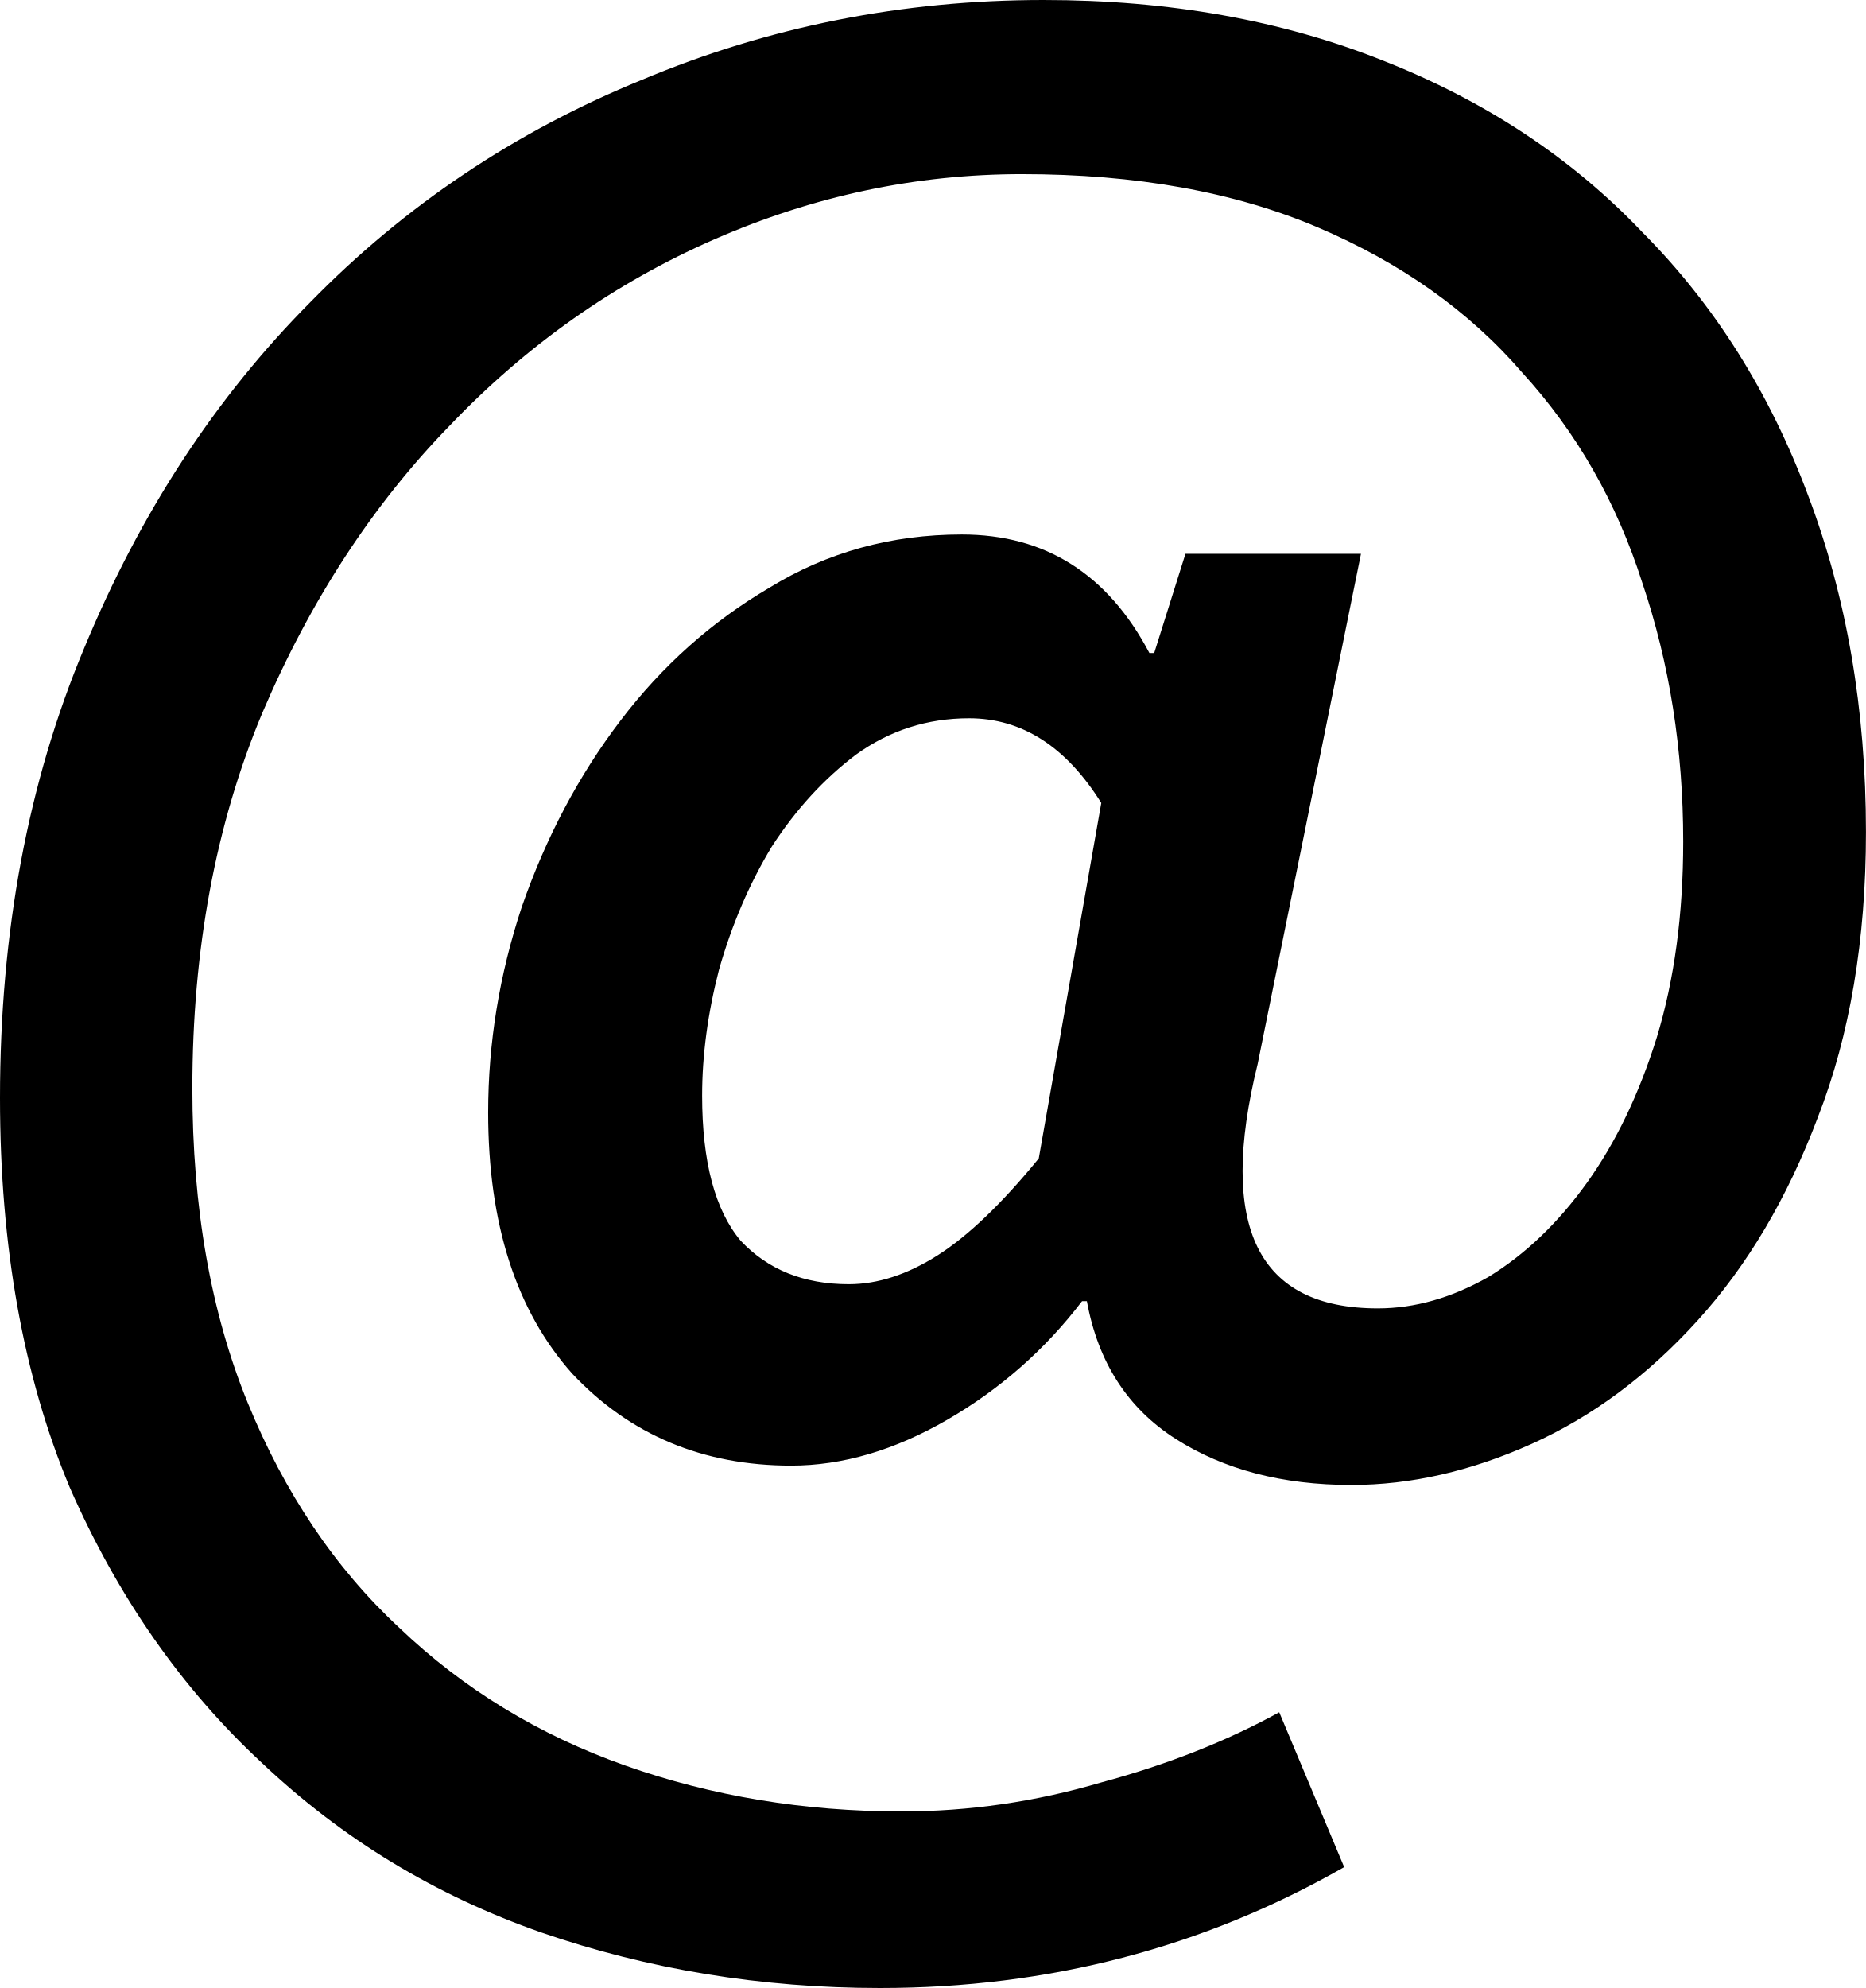
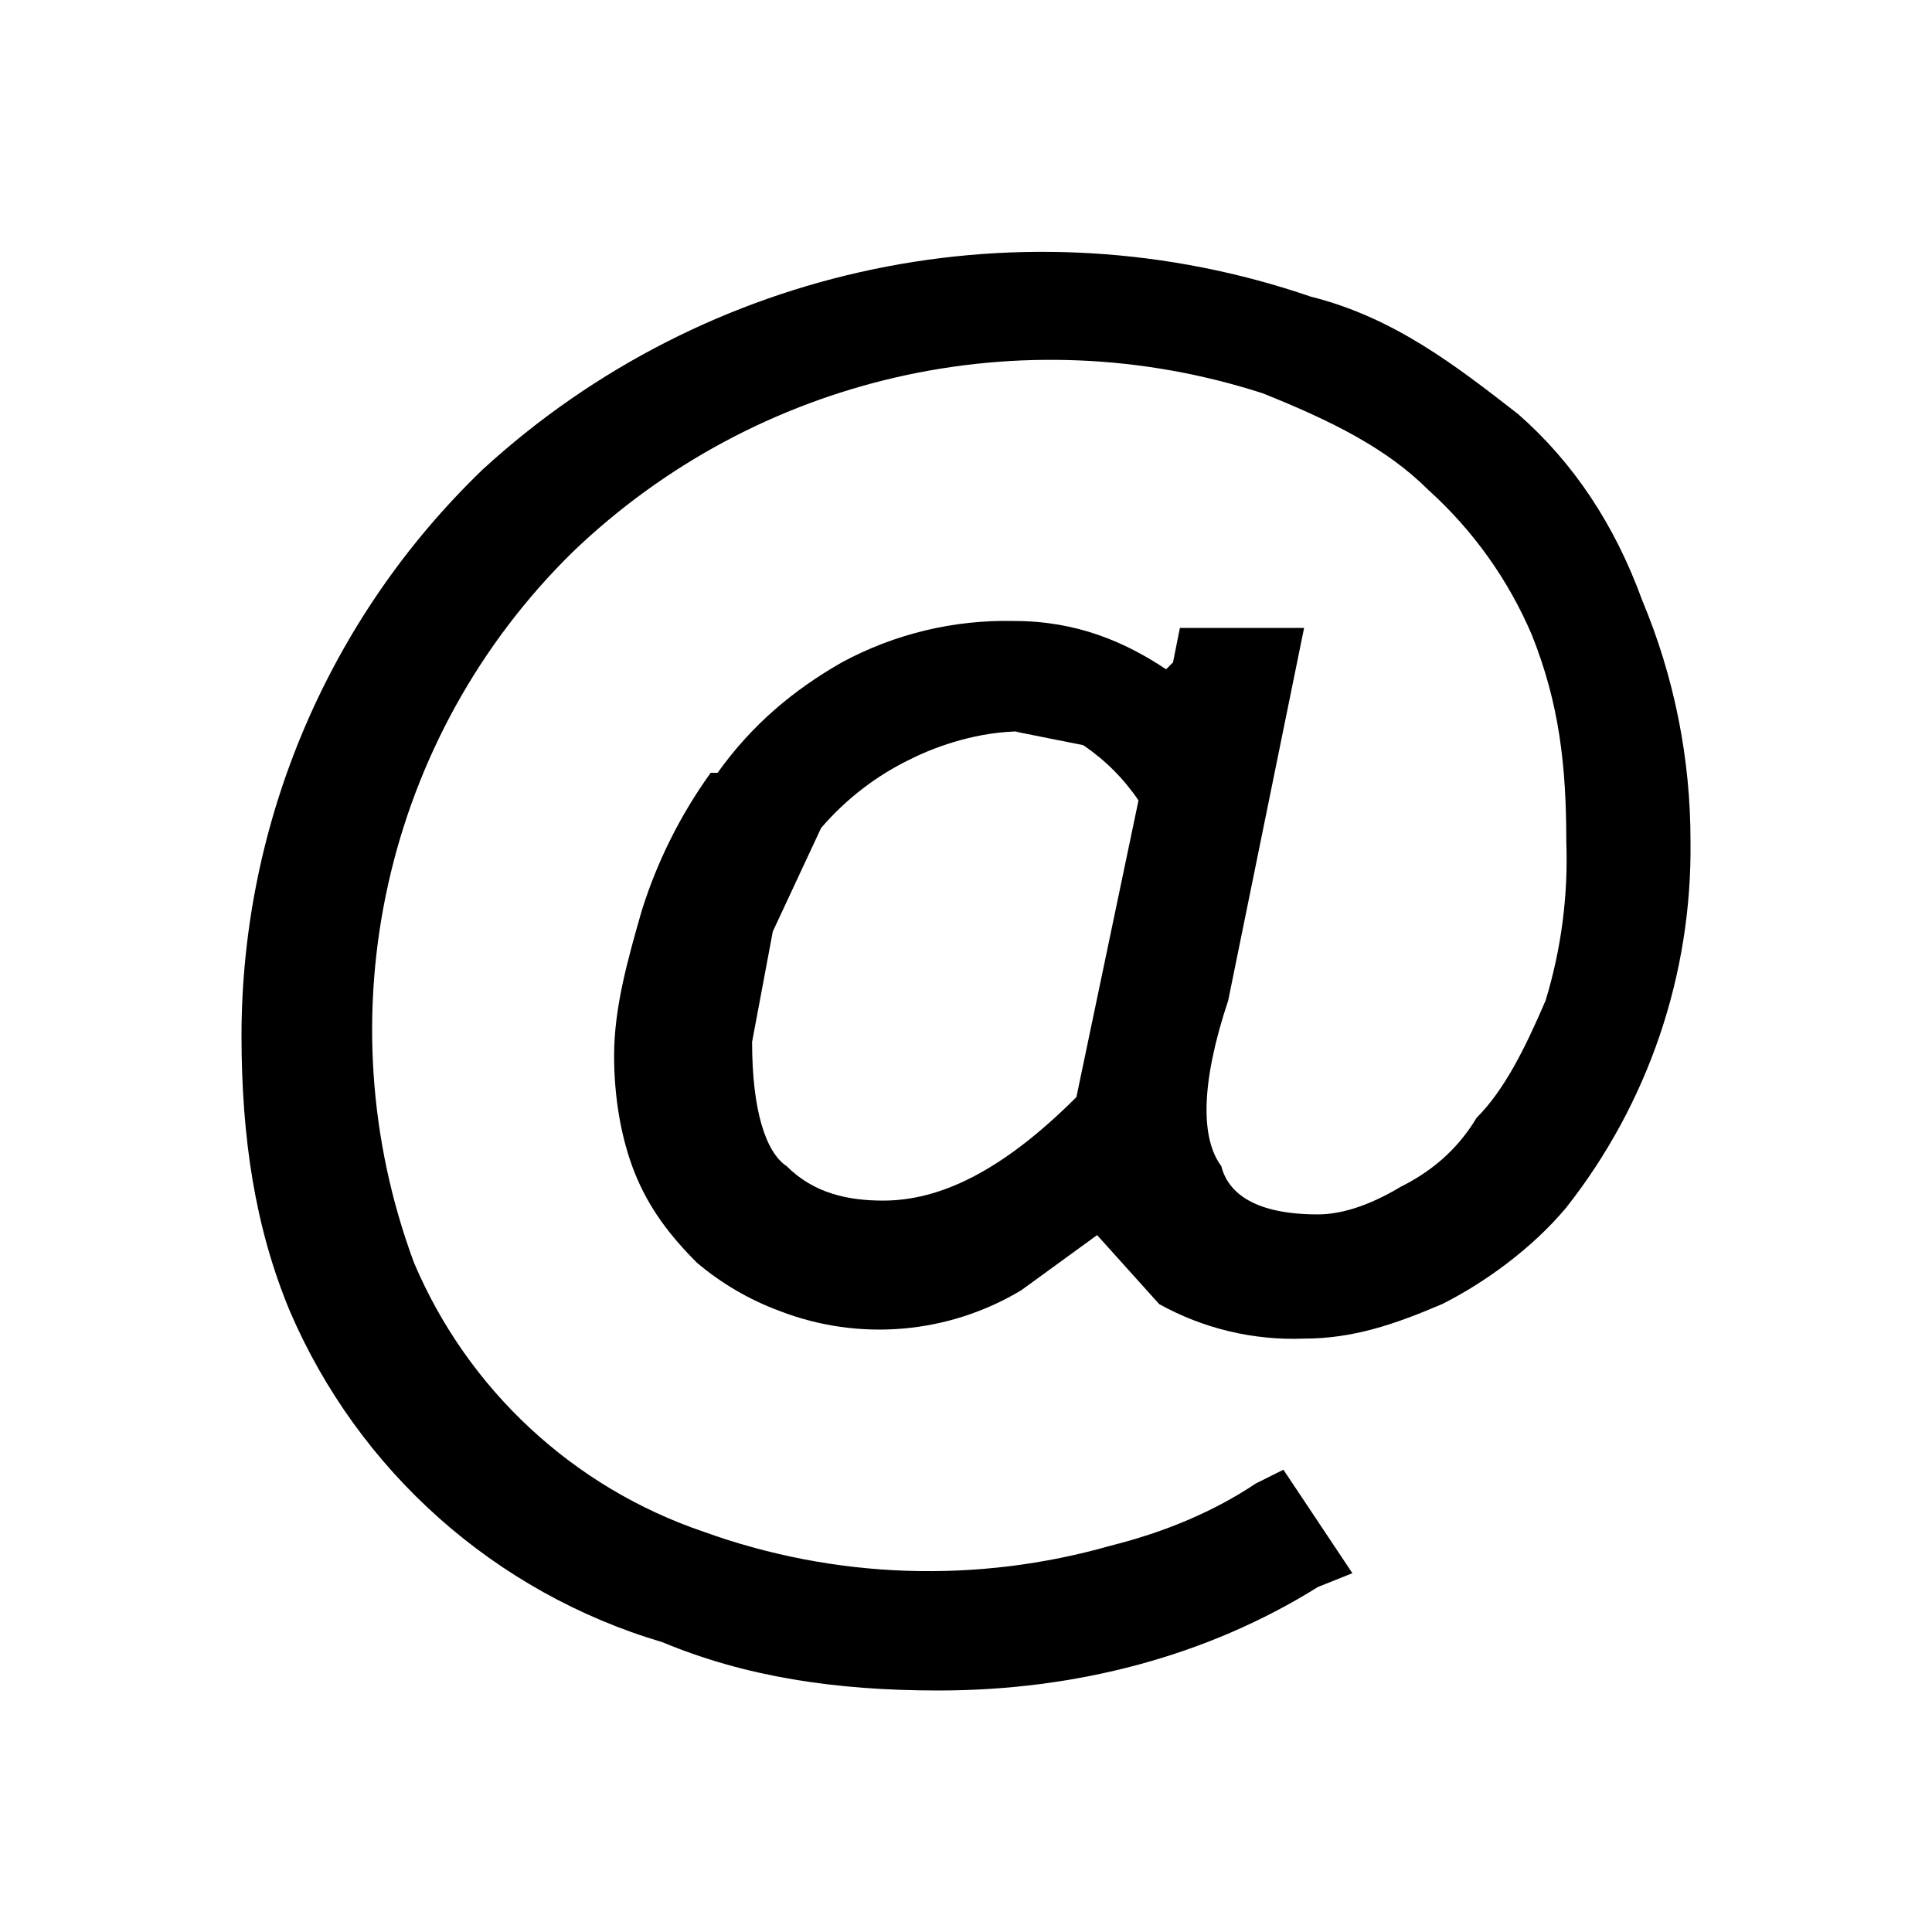
- <svg xmlns="http://www.w3.org/2000/svg" width="46" height="49" viewBox="0 0 46 49" fill="none">
-   <path d="M21.696 49C18.771 49 15.985 48.543 13.338 47.629C10.729 46.715 8.437 45.324 6.461 43.456C4.485 41.628 2.905 39.363 1.719 36.661C0.573 33.919 0 30.719 0 27.063C0 22.97 0.692 19.274 2.075 15.976C3.458 12.637 5.315 9.796 7.647 7.451C9.979 5.067 12.705 3.239 15.827 1.967C18.949 0.656 22.249 0 25.727 0C28.809 0 31.595 0.497 34.085 1.49C36.614 2.484 38.748 3.895 40.487 5.723C42.266 7.511 43.629 9.677 44.577 12.22C45.526 14.724 46 17.486 46 20.506C46 23.169 45.605 25.513 44.814 27.54C44.064 29.527 43.076 31.196 41.85 32.547C40.625 33.899 39.262 34.912 37.76 35.588C36.259 36.263 34.777 36.601 33.314 36.601C31.615 36.601 30.173 36.223 28.987 35.468C27.802 34.713 27.07 33.581 26.794 32.071H26.675C25.766 33.263 24.66 34.236 23.356 34.992C22.052 35.747 20.767 36.124 19.503 36.124C17.329 36.124 15.531 35.369 14.108 33.859C12.725 32.309 12.034 30.163 12.034 27.421C12.034 25.712 12.31 24.023 12.863 22.354C13.456 20.645 14.266 19.115 15.294 17.764C16.321 16.413 17.546 15.32 18.969 14.485C20.392 13.611 21.973 13.174 23.711 13.174C25.766 13.174 27.308 14.148 28.335 16.095H28.454L29.224 13.651H33.551L31.003 26.229C30.015 30.242 31.003 32.249 33.967 32.249C34.875 32.249 35.784 31.991 36.693 31.474C37.602 30.918 38.412 30.143 39.124 29.15C39.835 28.156 40.408 26.964 40.843 25.573C41.278 24.142 41.495 22.533 41.495 20.744C41.495 18.479 41.159 16.353 40.487 14.366C39.855 12.379 38.867 10.65 37.523 9.18C36.219 7.67 34.539 6.478 32.484 5.603C30.43 4.729 27.999 4.292 25.193 4.292C22.585 4.292 20.056 4.828 17.606 5.901C15.155 6.974 12.982 8.504 11.085 10.492C9.188 12.439 7.647 14.803 6.461 17.585C5.315 20.327 4.742 23.407 4.742 26.825C4.742 29.766 5.197 32.349 6.106 34.574C7.015 36.8 8.259 38.648 9.84 40.118C11.421 41.628 13.278 42.761 15.412 43.516C17.546 44.271 19.819 44.648 22.229 44.648C23.889 44.648 25.529 44.41 27.149 43.933C28.77 43.496 30.232 42.92 31.536 42.204L33.137 46.02C29.659 48.007 25.845 49 21.696 49ZM20.925 31.653C21.637 31.653 22.368 31.415 23.119 30.938C23.869 30.461 24.699 29.666 25.608 28.553L27.149 19.791C26.28 18.4 25.193 17.704 23.889 17.704C22.862 17.704 21.933 18.002 21.103 18.599C20.313 19.195 19.621 19.95 19.028 20.864C18.475 21.778 18.04 22.791 17.724 23.904C17.448 24.977 17.309 26.01 17.309 27.004C17.309 28.633 17.625 29.825 18.258 30.58C18.93 31.296 19.819 31.653 20.925 31.653Z" fill="#000" />
+ <svg xmlns="http://www.w3.org/2000/svg" fill="none" viewBox="0 0 28 28">
+   <path d="M13.5 24c-1.4 0-2.7-.2-3.9-.6-1.1-.4-2-1-3-1.8a8 8 0 01-2-2.8A10.9 10.9 0 017.4 7C8.5 6 9.7 5.3 11 4.8a11.4 11.4 0 018-.2c1 .4 2 1 2.7 1.6.8.7 1.4 1.6 1.8 2.6.4 1 .6 2 .6 3.3a7.9 7.9 0 01-1.7 5c-.5.6-1 1-1.7 1.3-.5.3-1.1.4-1.7.4-.7 0-1.4-.2-1.9-.5s-.7-.8-.8-1.5c-.6.5-1.1 1-1.7 1.3-.6.4-1.2.5-1.8.5-.5 0-.9 0-1.3-.2-.4-.1-.7-.3-1-.6l-.7-1.1c-.2-.4-.3-1-.3-1.5 0-.6.2-1.3.4-2 .2-.6.6-1.3 1-1.8.4-.6 1-1 1.7-1.4.6-.4 1.4-.6 2.2-.6 1 0 1.9.4 2.4 1.2l.3-1h.8l-1 4.8C16.5 16.8 17 18 19 18c.4 0 .9-.2 1.4-.4.5-.3 1-.7 1.3-1.2.4-.5.8-1 1-1.8.3-.7.4-1.6.4-2.5a8 8 0 00-.5-3.1 7 7 0 00-4.2-3.8c-1-.4-2-.6-3.3-.6a10.5 10.5 0 00-7 2.8 10.2 10.2 0 00-2.6 11 7.5 7.5 0 004.5 4.2 10.1 10.1 0 008.4-.7l.4.6c-1.6 1-3.4 1.4-5.3 1.4zm-.8-6c1 0 2.1-.7 3.3-1.9l.9-4.6c-.4-.5-.7-.9-1-1-.4-.3-.8-.4-1.2-.4-.7 0-1.3.2-1.9.5-.5.3-1 .7-1.4 1.2a5.6 5.6 0 00-1.1 3.4c0 1 .2 1.7.7 2.1.5.4 1 .6 1.7.6z" fill="currentColor" />
+   <path fill-rule="evenodd" clip-rule="evenodd" d="M17.3 11.2zM17 9.6l.1-.5h1.8l-1.1 5.4c-.4 1.2-.4 2-.1 2.4.1.4.5.7 1.4.7.3 0 .7-.1 1.2-.4.4-.2.8-.5 1.1-1 .4-.4.7-1 1-1.7a7 7 0 00.3-2.3c0-1.1-.1-2-.5-3a6 6 0 00-1.5-2.1c-.6-.6-1.4-1-2.4-1.4A10 10 0 008.3 8 9.7 9.7 0 006 18.3a7 7 0 004.2 3.9 9.6 9.6 0 005.9.2c.8-.2 1.5-.5 2.1-.9l.4-.2 1 1.5-.5.2c-1.6 1-3.5 1.5-5.5 1.5-1.5 0-2.8-.2-4-.7A8.5 8.5 0 014.2 19c-.5-1.2-.7-2.5-.7-4A11.4 11.4 0 017 6.8a12 12 0 0112-2.5c1.2.3 2.1 1 3 1.7.8.7 1.4 1.6 1.8 2.7a9 9 0 01.7 3.5 8.4 8.4 0 01-1.8 5.3c-.5.6-1.2 1.1-1.8 1.4-.7.3-1.3.5-2 .5a4 4 0 01-2.1-.5l-.9-1-1.1.8a4 4 0 01-3.5.3 4 4 0 01-1.2-.7c-.4-.4-.7-.8-.9-1.3-.2-.5-.3-1.1-.3-1.7 0-.7.2-1.4.4-2.1a7 7 0 011-2h.1c.5-.7 1.1-1.2 1.8-1.6a5 5 0 012.5-.6c.9 0 1.6.3 2.2.7zm-2.2 1c-.6 0-1.2.2-1.6.4a4 4 0 00-1.3 1l-.7 1.5-.3 1.6c0 1 .2 1.6.5 1.8.4.4.9.5 1.4.5.8 0 1.7-.4 2.8-1.5l.9-4.3a3 3 0 00-.8-.8l-1-.2z" fill="currentColor" />
</svg>
